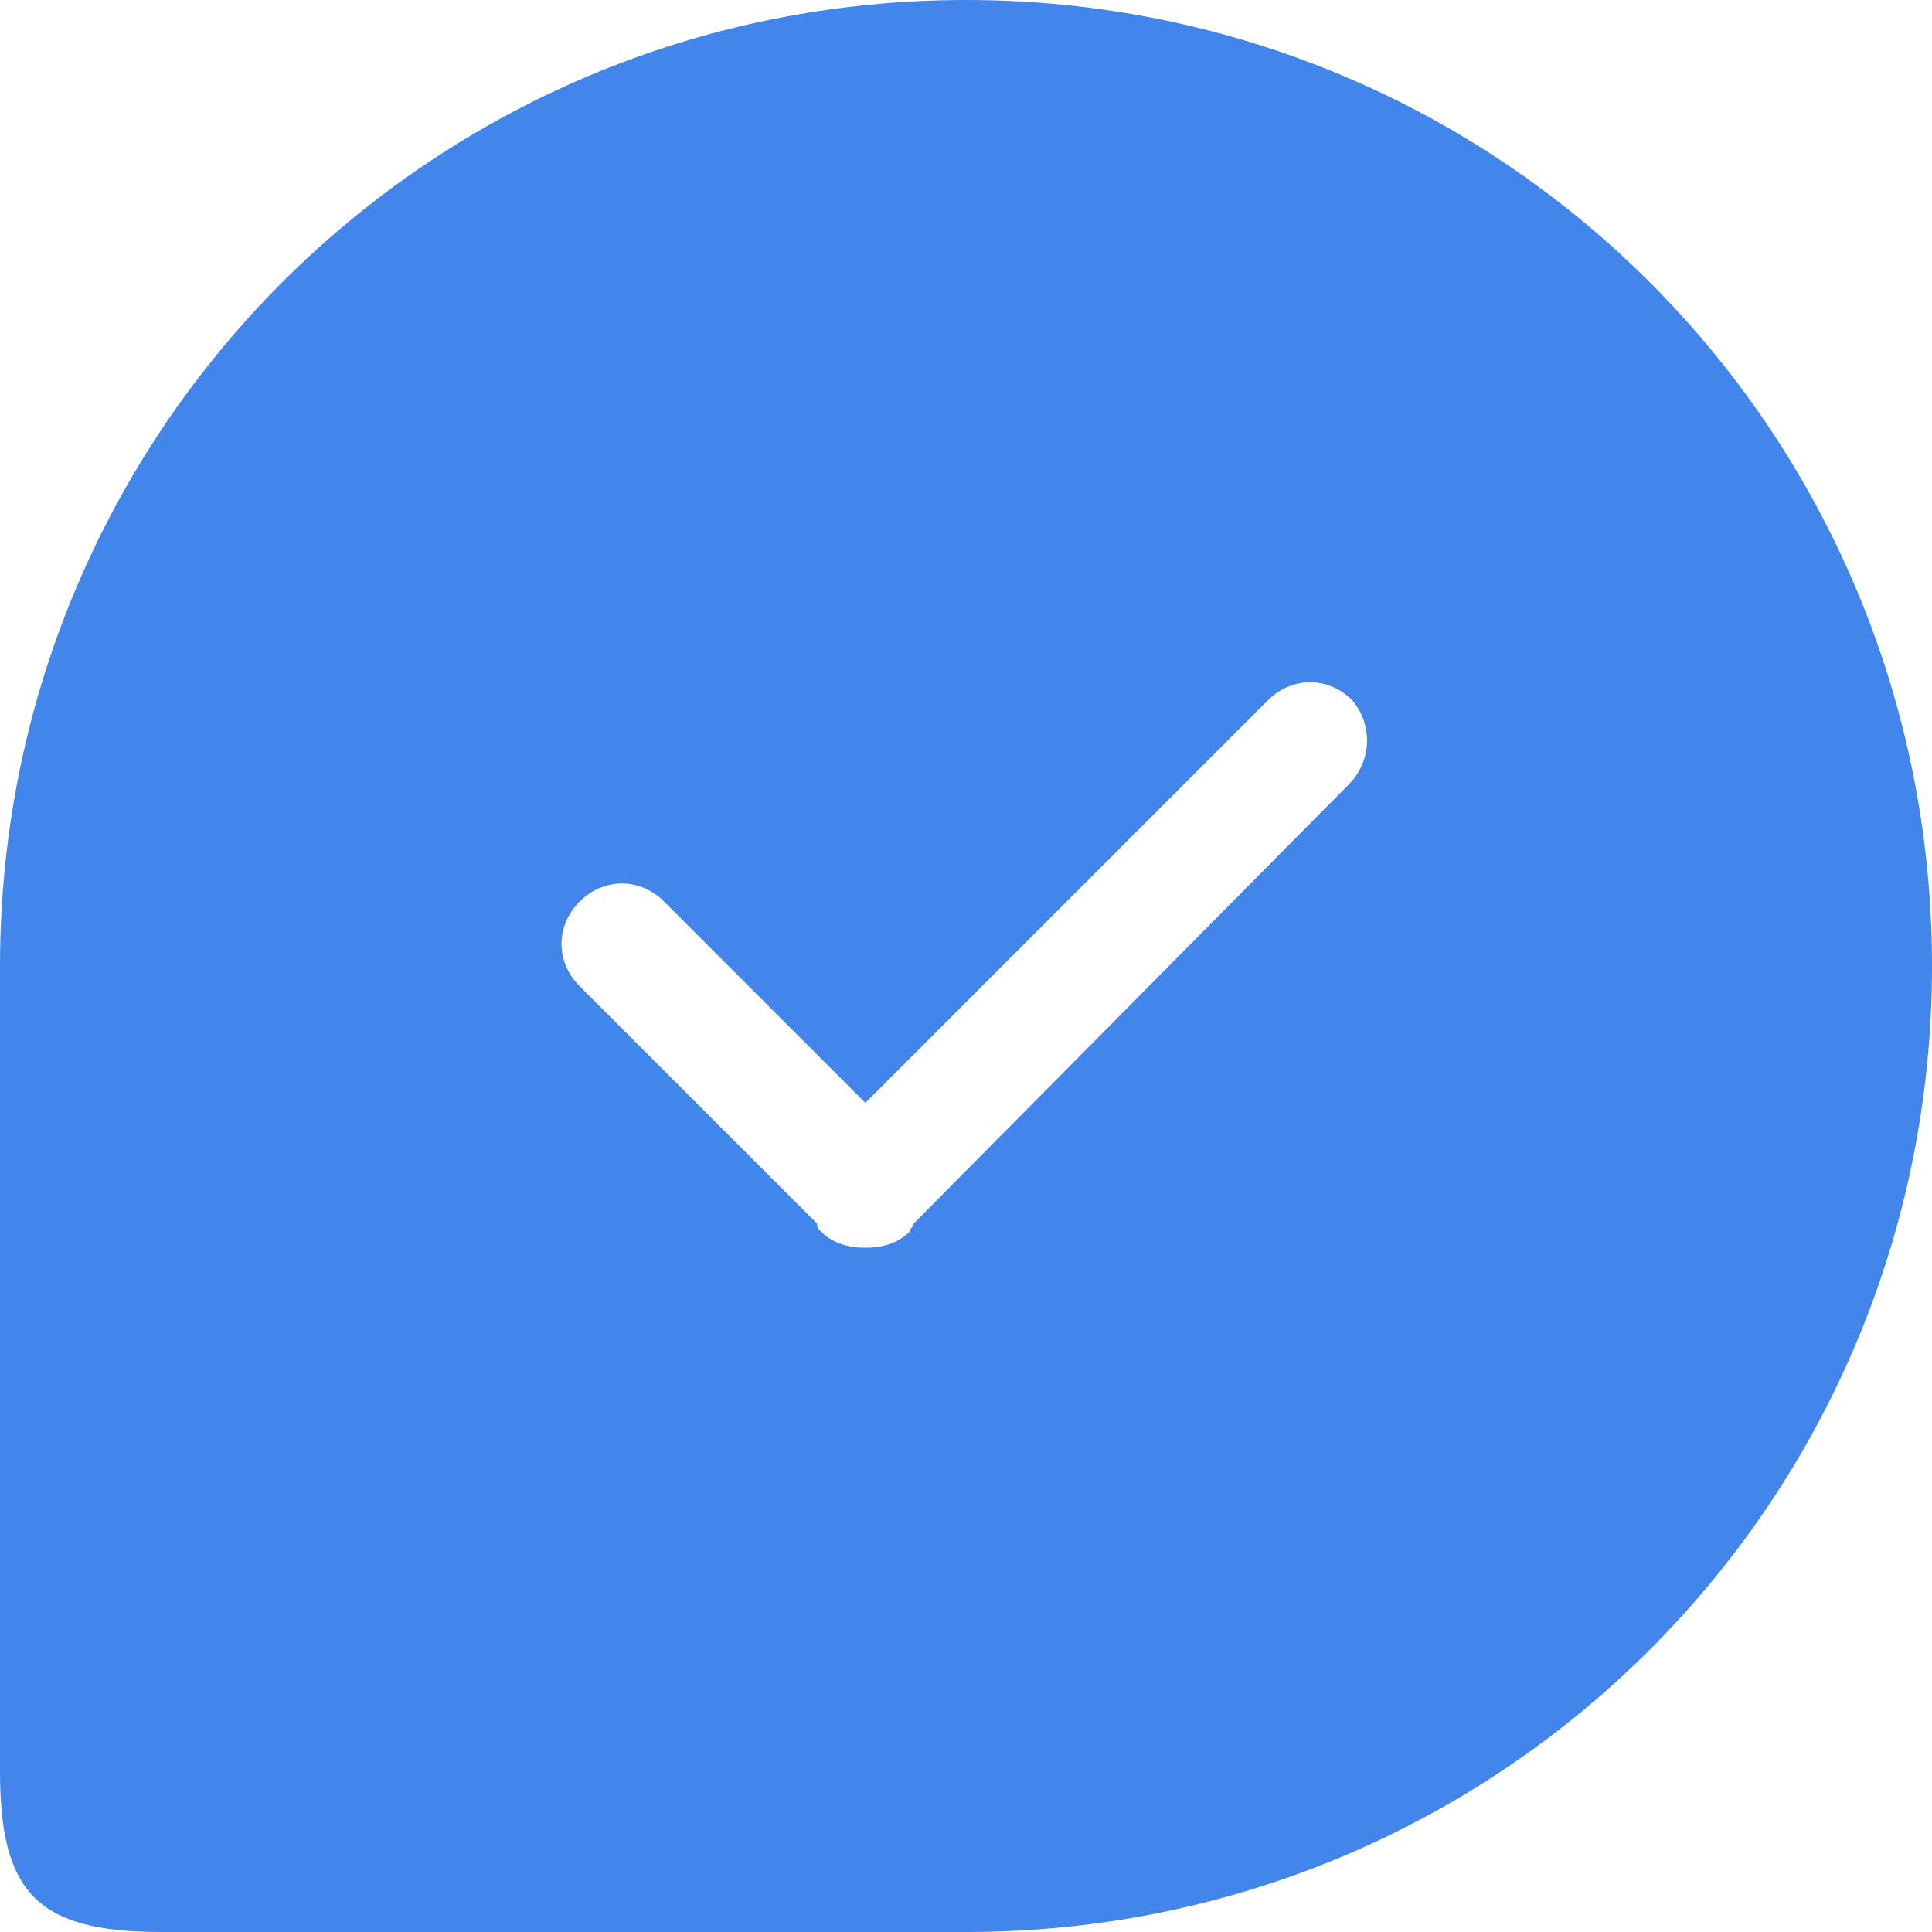
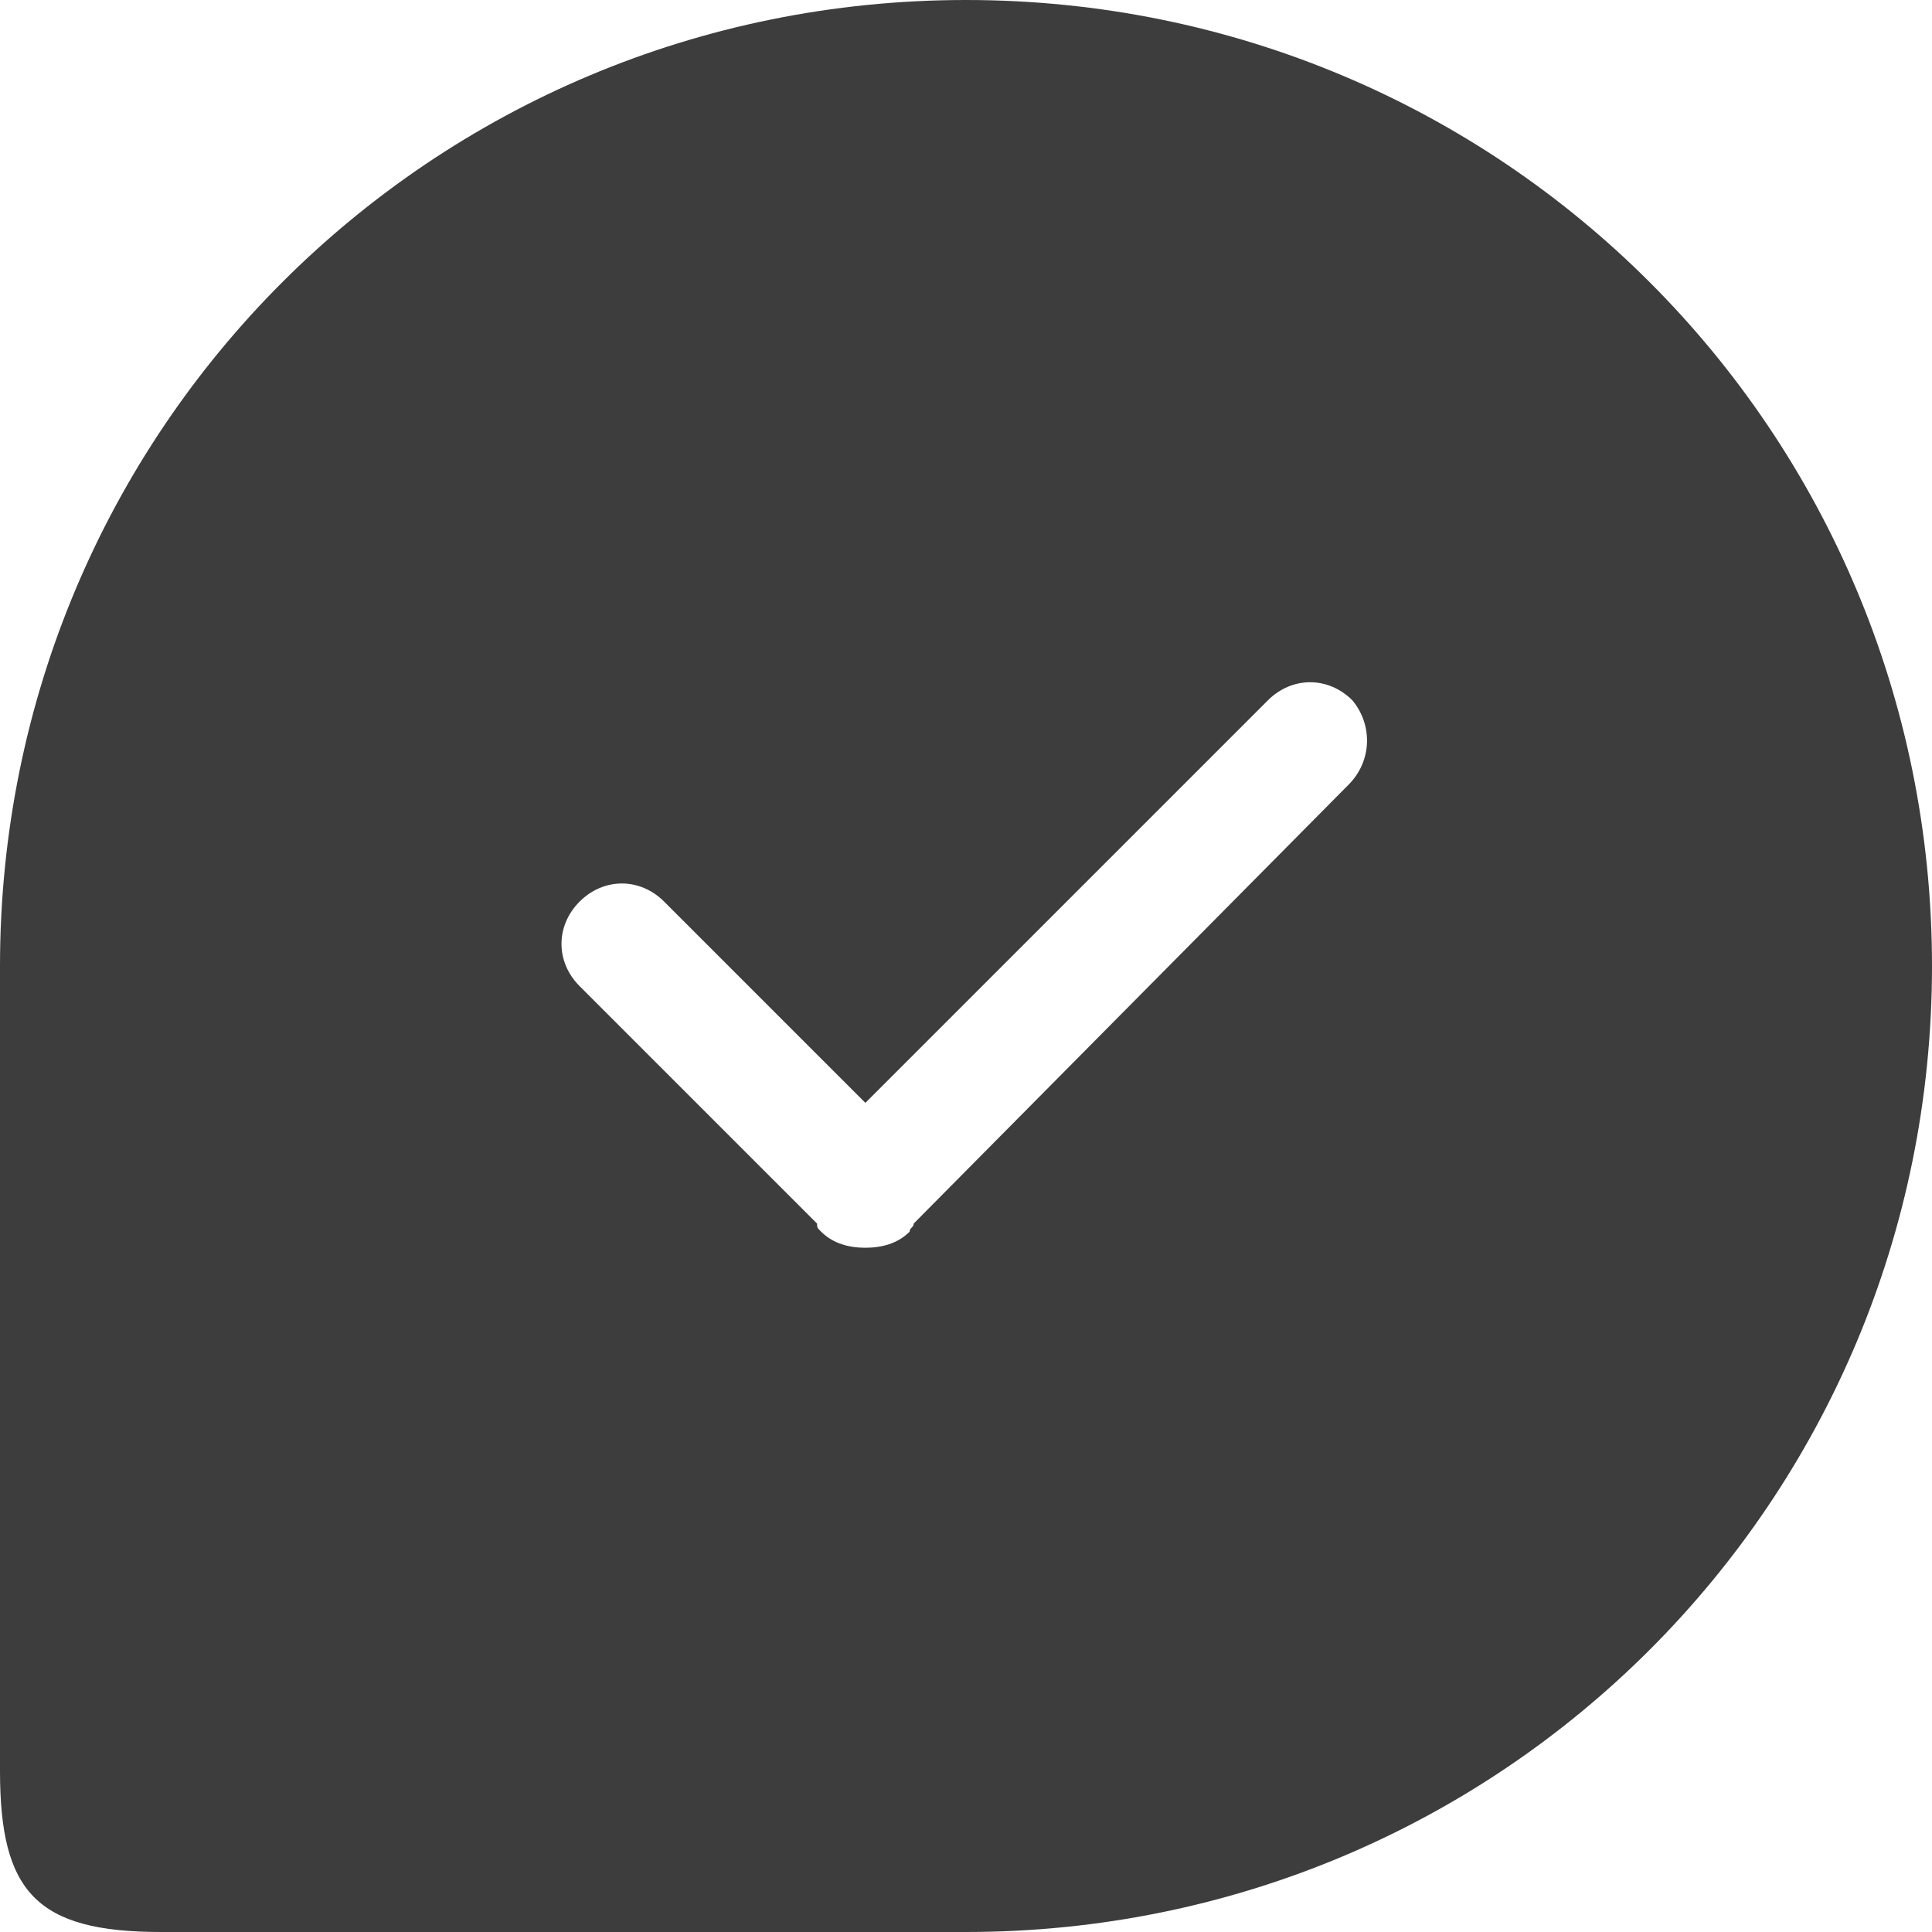
- <svg xmlns="http://www.w3.org/2000/svg" version="1.1" id="Ebene_1" x="0px" y="0px" viewBox="0 0 48 48" enable-background="new 0 0 48 48" xml:space="preserve">
-   <g>
-     <g>
-       <path fill-rule="evenodd" clip-rule="evenodd" fill="#4286EC" d="M24,0C10.7,0,0,10.7,0,24v20c0,3,0.9,4,4,4l20,0    c13.3,0,24-10.7,24-24C48,10.7,37.3,0,24,0z M33.5,19.5L22.7,30.4c0,0.1-0.1,0.1-0.1,0.2c-0.3,0.3-0.7,0.4-1.1,0.4    c-0.4,0-0.8-0.1-1.1-0.4c-0.1-0.1-0.1-0.1-0.1-0.2l-5.9-5.9c-0.6-0.6-0.6-1.5,0-2.1c0.6-0.6,1.5-0.6,2.1,0l5,5l10-10    c0.6-0.6,1.5-0.6,2.1,0C34.1,18,34.1,18.9,33.5,19.5z" />
+ <svg xmlns="http://www.w3.org/2000/svg" width="48px" height="48px" viewBox="0 0 48 48" version="1.1">
+   <defs />
+   <g id="Page-1" stroke="none" stroke-width="1" fill="none" fill-rule="evenodd">
+     <g id="td" fill="#3D3D3D">
+       <path d="M24,0 C10.7,0 0,10.7 0,24 L0,44 C0,47 0.9,48 4,48 L24,48 C37.3,48 48,37.3 48,24 C48,10.7 37.3,0 24,0 L24,0 Z M33.5,19.5 L22.7,30.4 C22.7,30.5 22.6,30.5 22.6,30.6 C22.3,30.9 21.9,31 21.5,31 C21.1,31 20.7,30.9 20.4,30.6 C20.3,30.5 20.3,30.5 20.3,30.4 L14.4,24.5 C13.8,23.9 13.8,23 14.4,22.4 C15,21.8 15.9,21.8 16.5,22.4 L21.5,27.4 L31.5,17.4 C32.1,16.8 33,16.8 33.6,17.4 C34.1,18 34.1,18.9 33.5,19.5 L33.5,19.5 Z" id="Shape" />
    </g>
  </g>
</svg>
